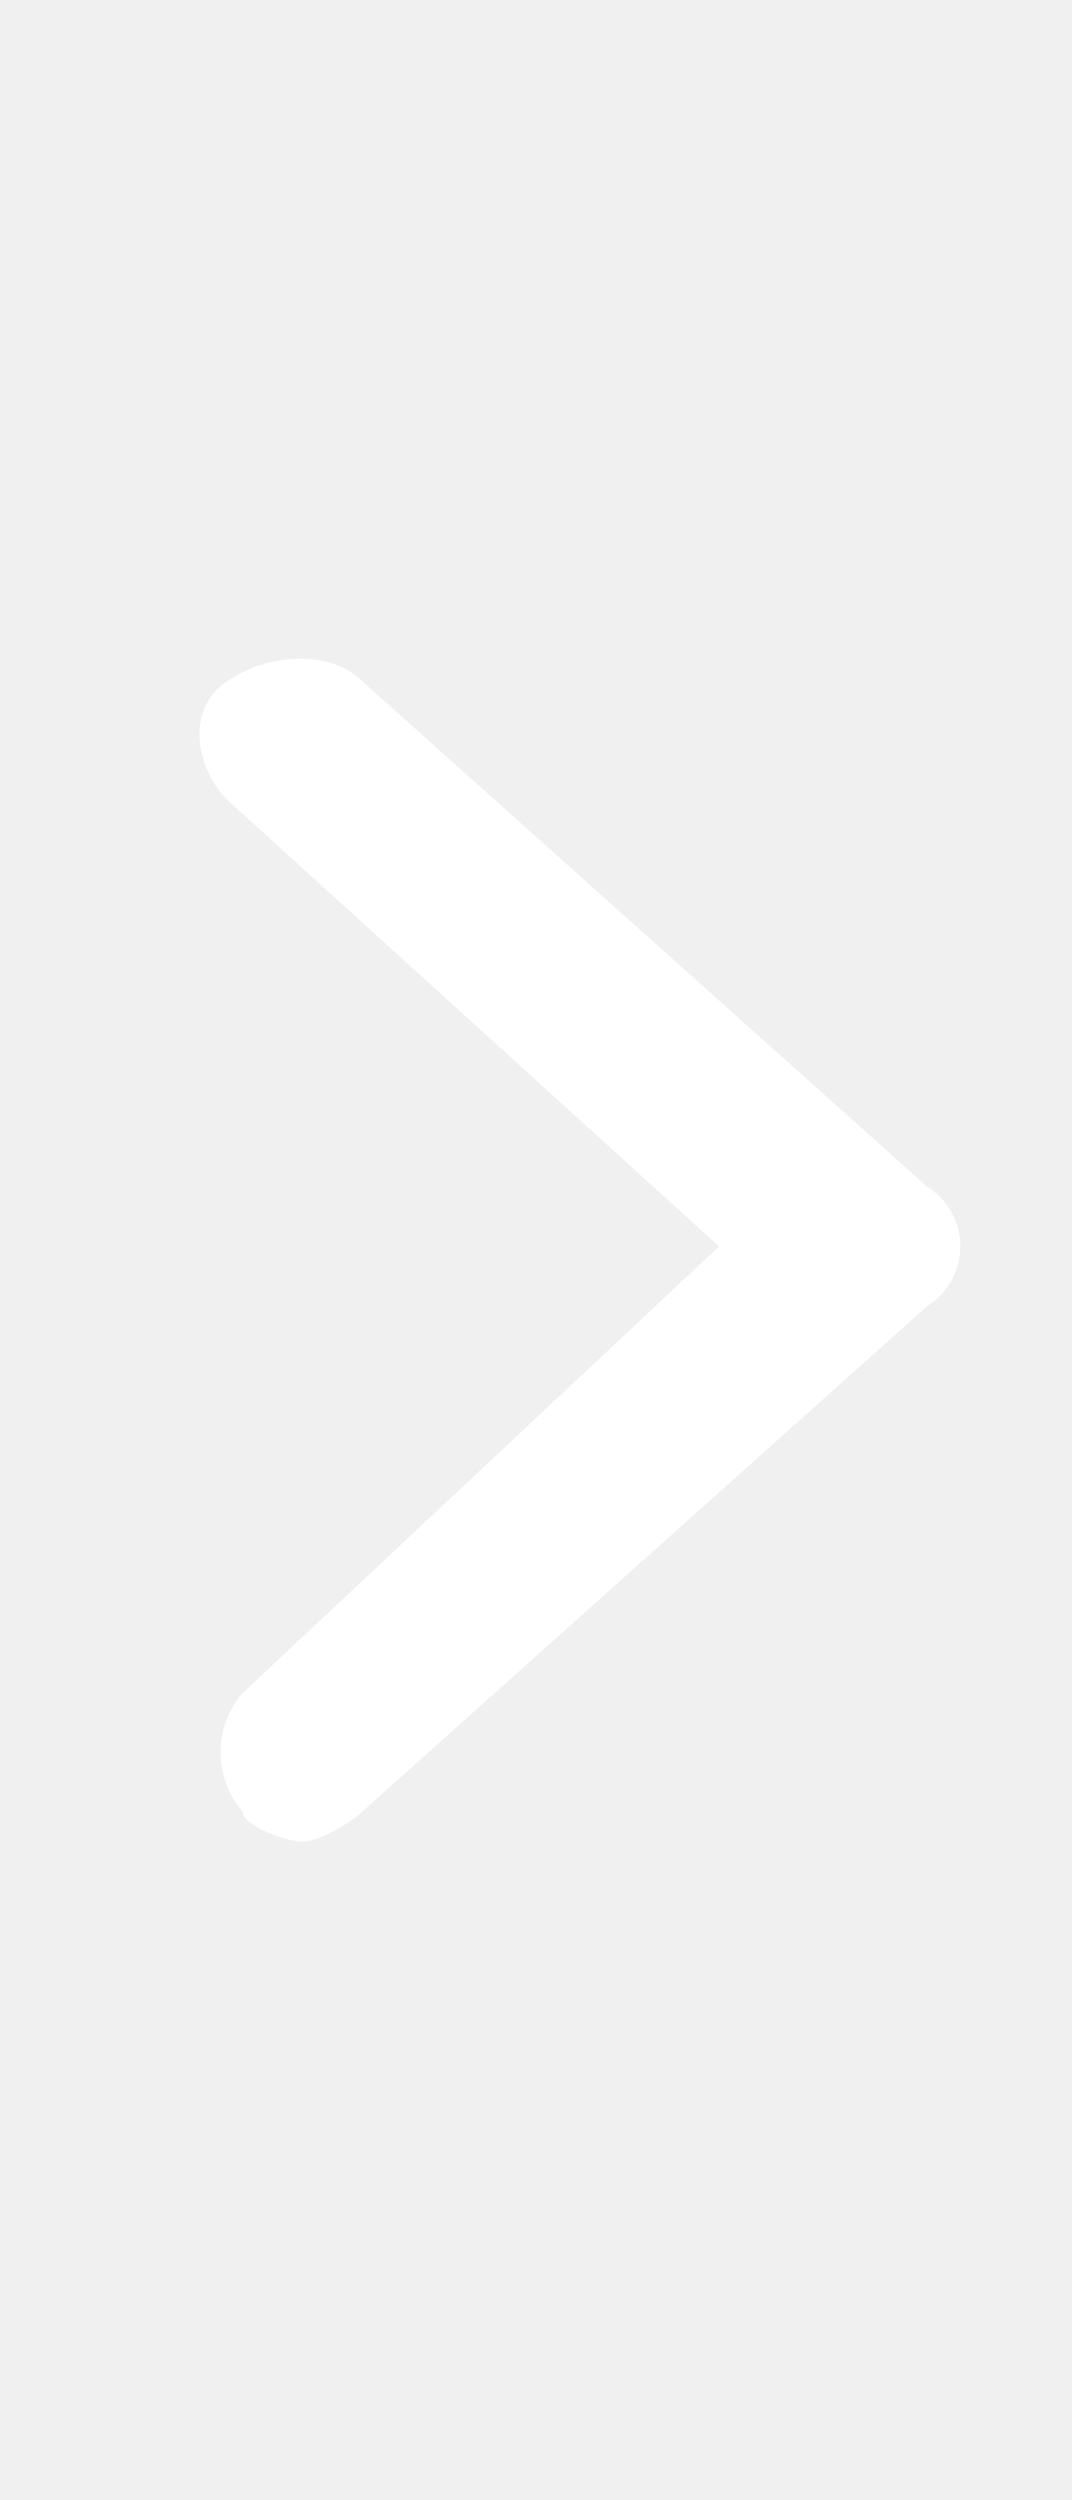
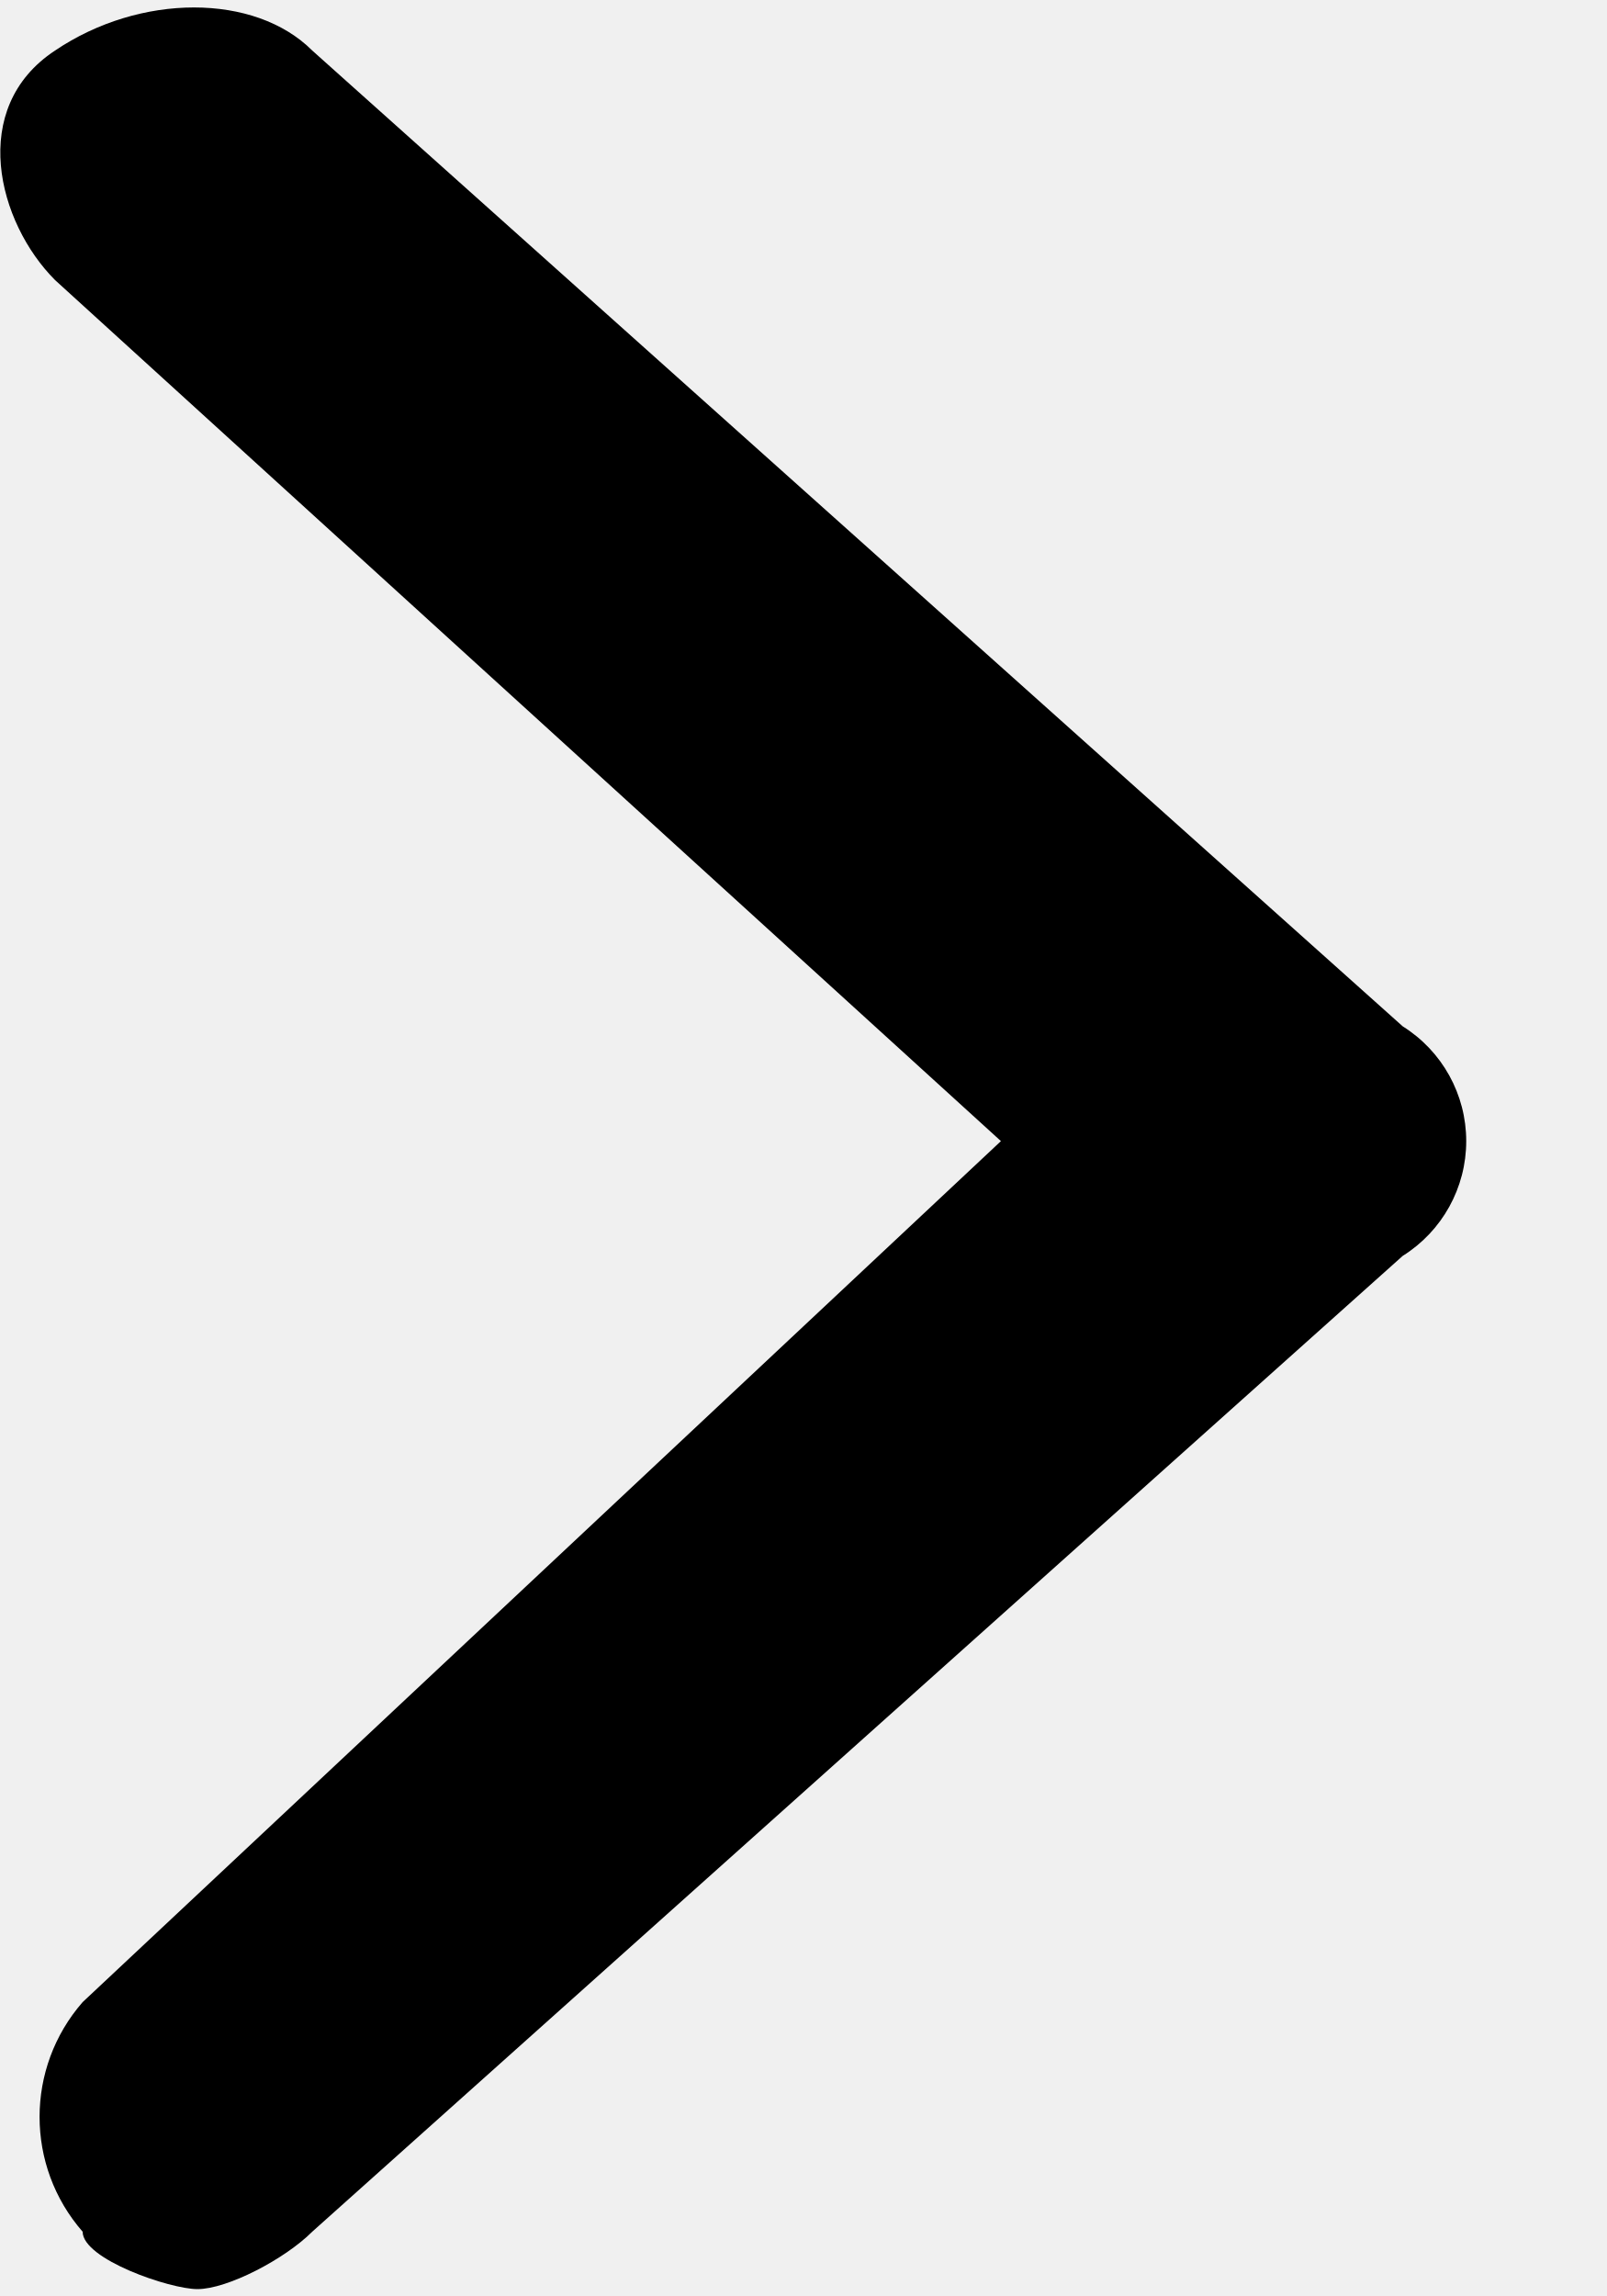
- <svg xmlns="http://www.w3.org/2000/svg" width="9" height="21" fill="none">
-   <g clip-path="url(#a)">
-     <path d="M7.79 9.97 3.04 5.72c-.25-.25-.75-.25-1.13 0-.37.25-.25.75 0 1l4.13 3.75-4 3.75a.76.76 0 0 0 0 1c0 .12.37.25.5.25.12 0 .37-.13.5-.25l4.75-4.25a.59.59 0 0 0 0-1Z" fill="#fff" />
-   </g>
-   <defs>
-     <clipPath id="a">
-       <path fill="#fff" transform="translate(.87 .53)" d="M0 0h8v19.94H0z" />
-     </clipPath>
-   </defs>
+ <svg xmlns="http://www.w3.org/2000/svg" width="7" height="10" fill="none">
+   <path d="M6.11 4.47 1.36.22C1.11-.03.61-.03.24.22c-.38.25-.25.75 0 1l4.12 3.75-4 3.75a.76.76 0 0 0 0 1c0 .12.38.25.5.25.13 0 .38-.13.5-.25l4.75-4.25a.59.59 0 0 0 0-1Z" fill="#000" />
</svg>
